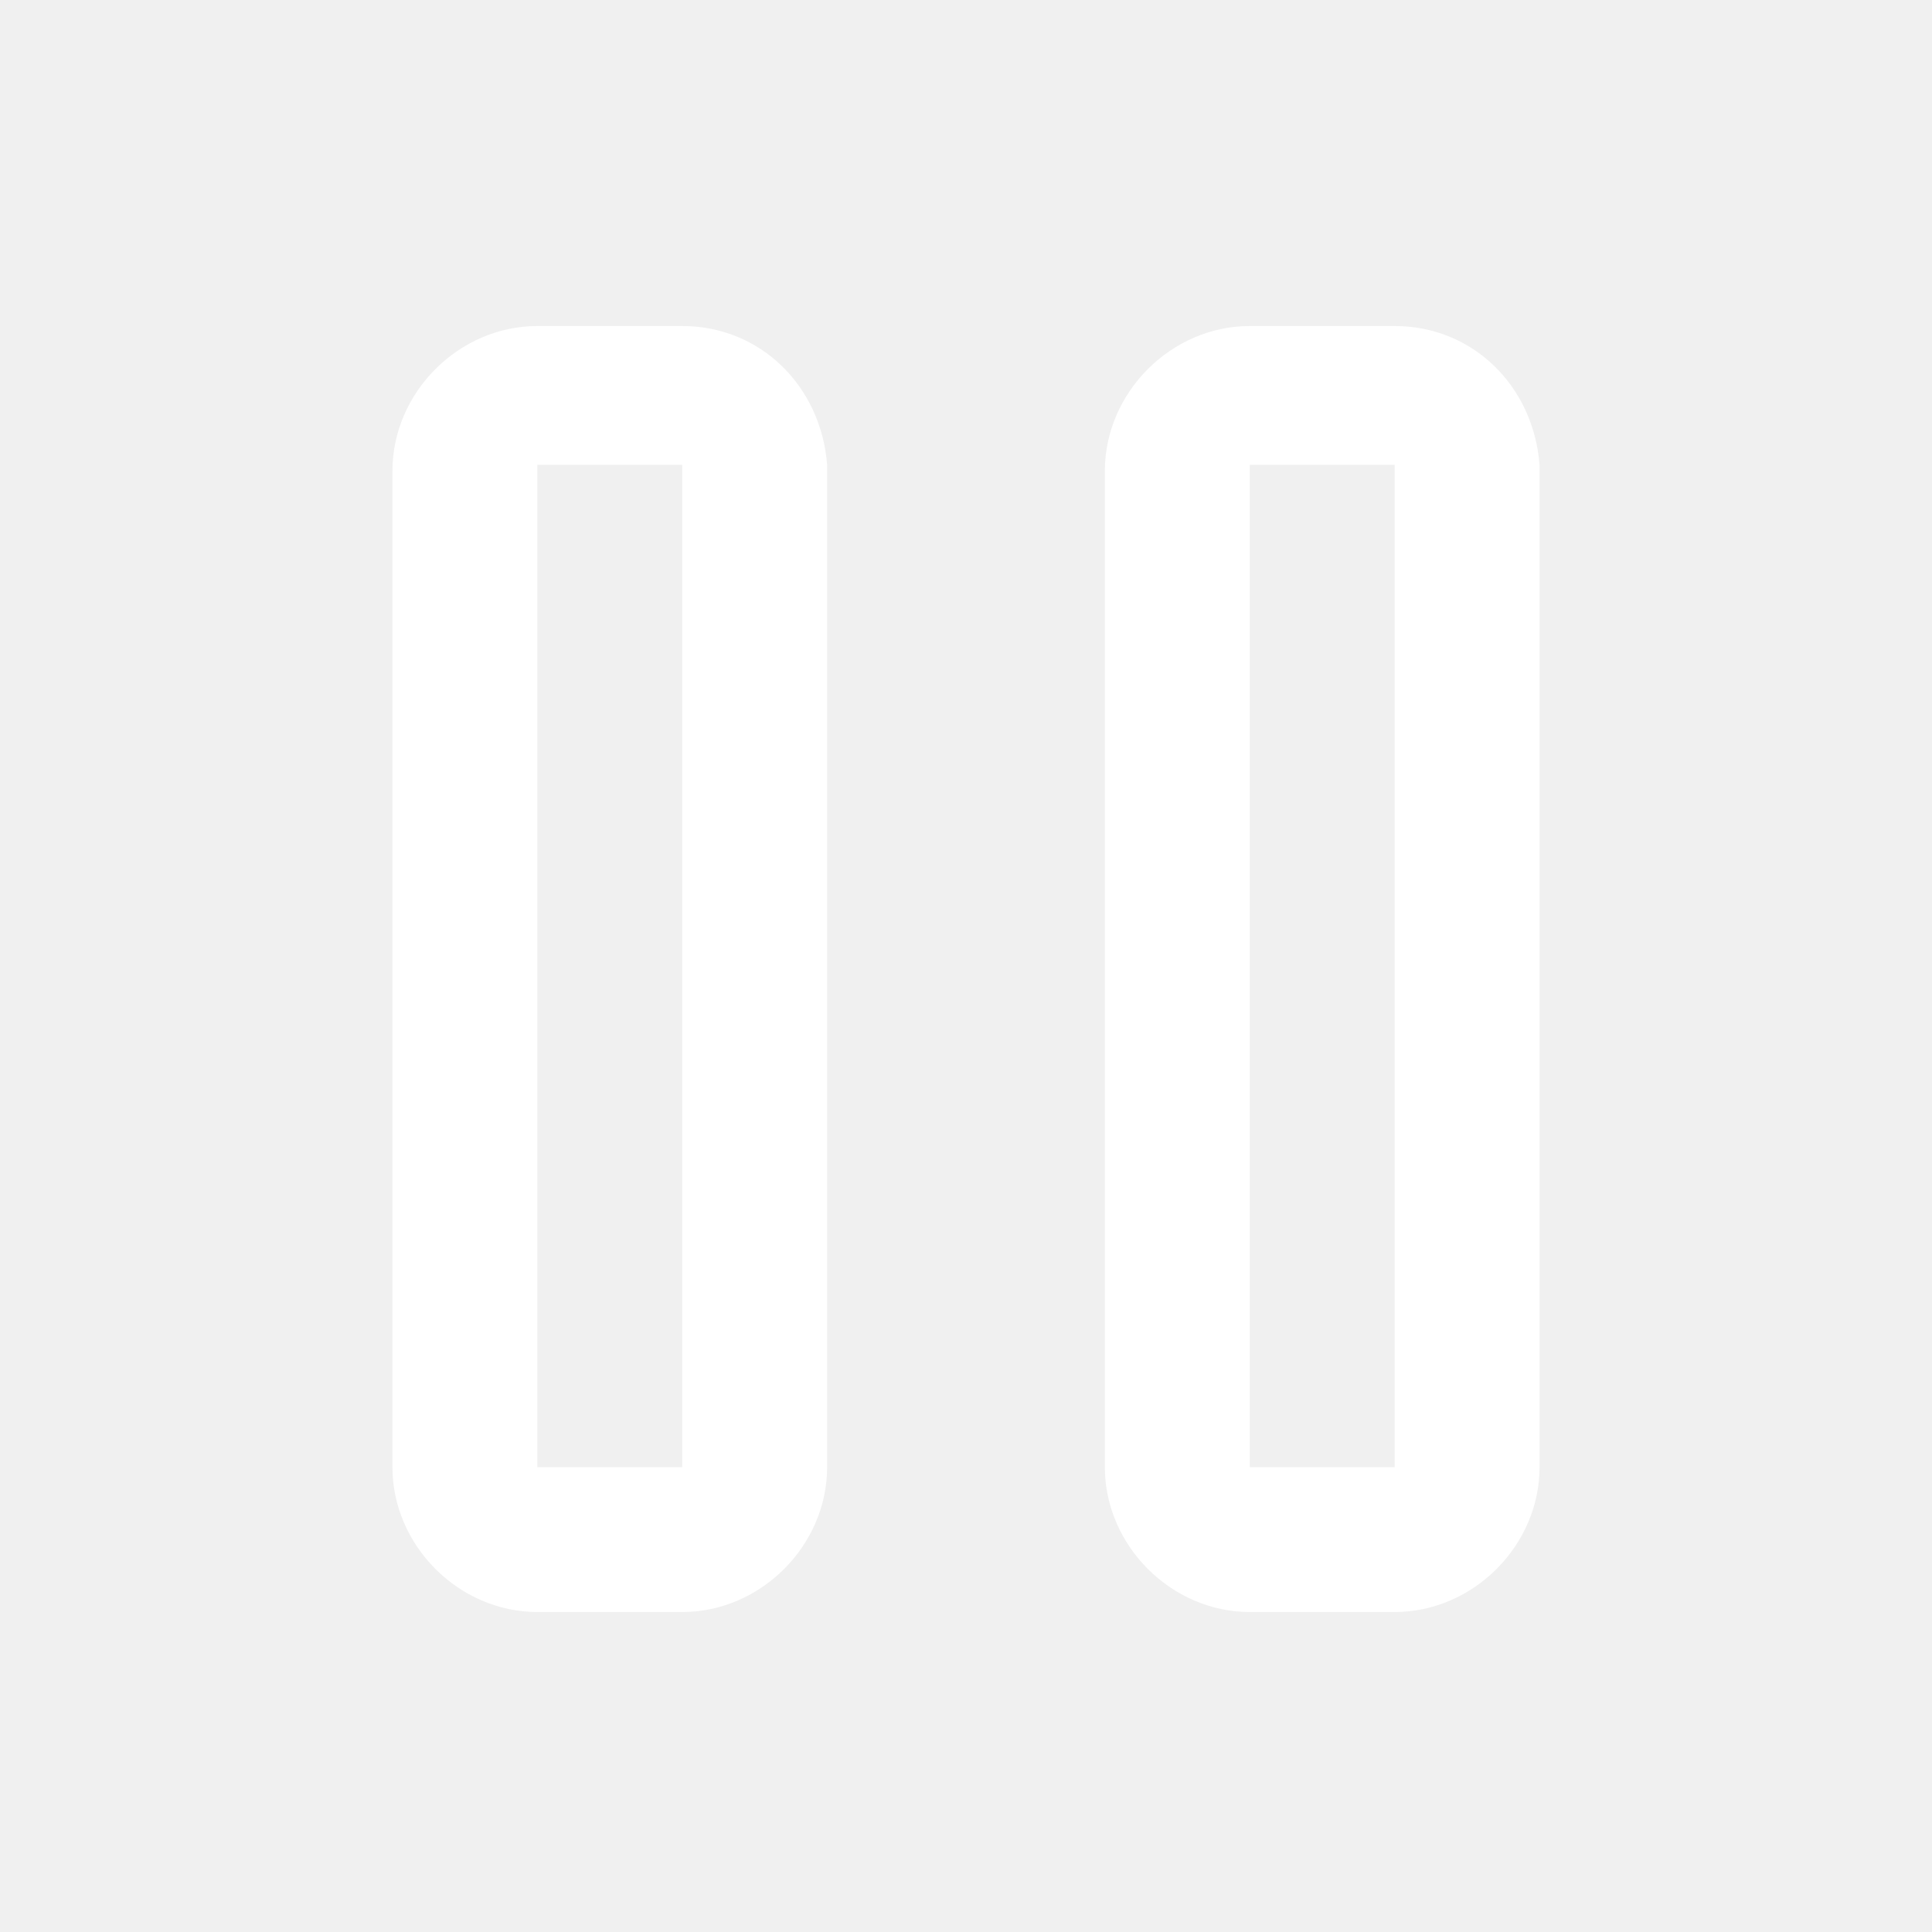
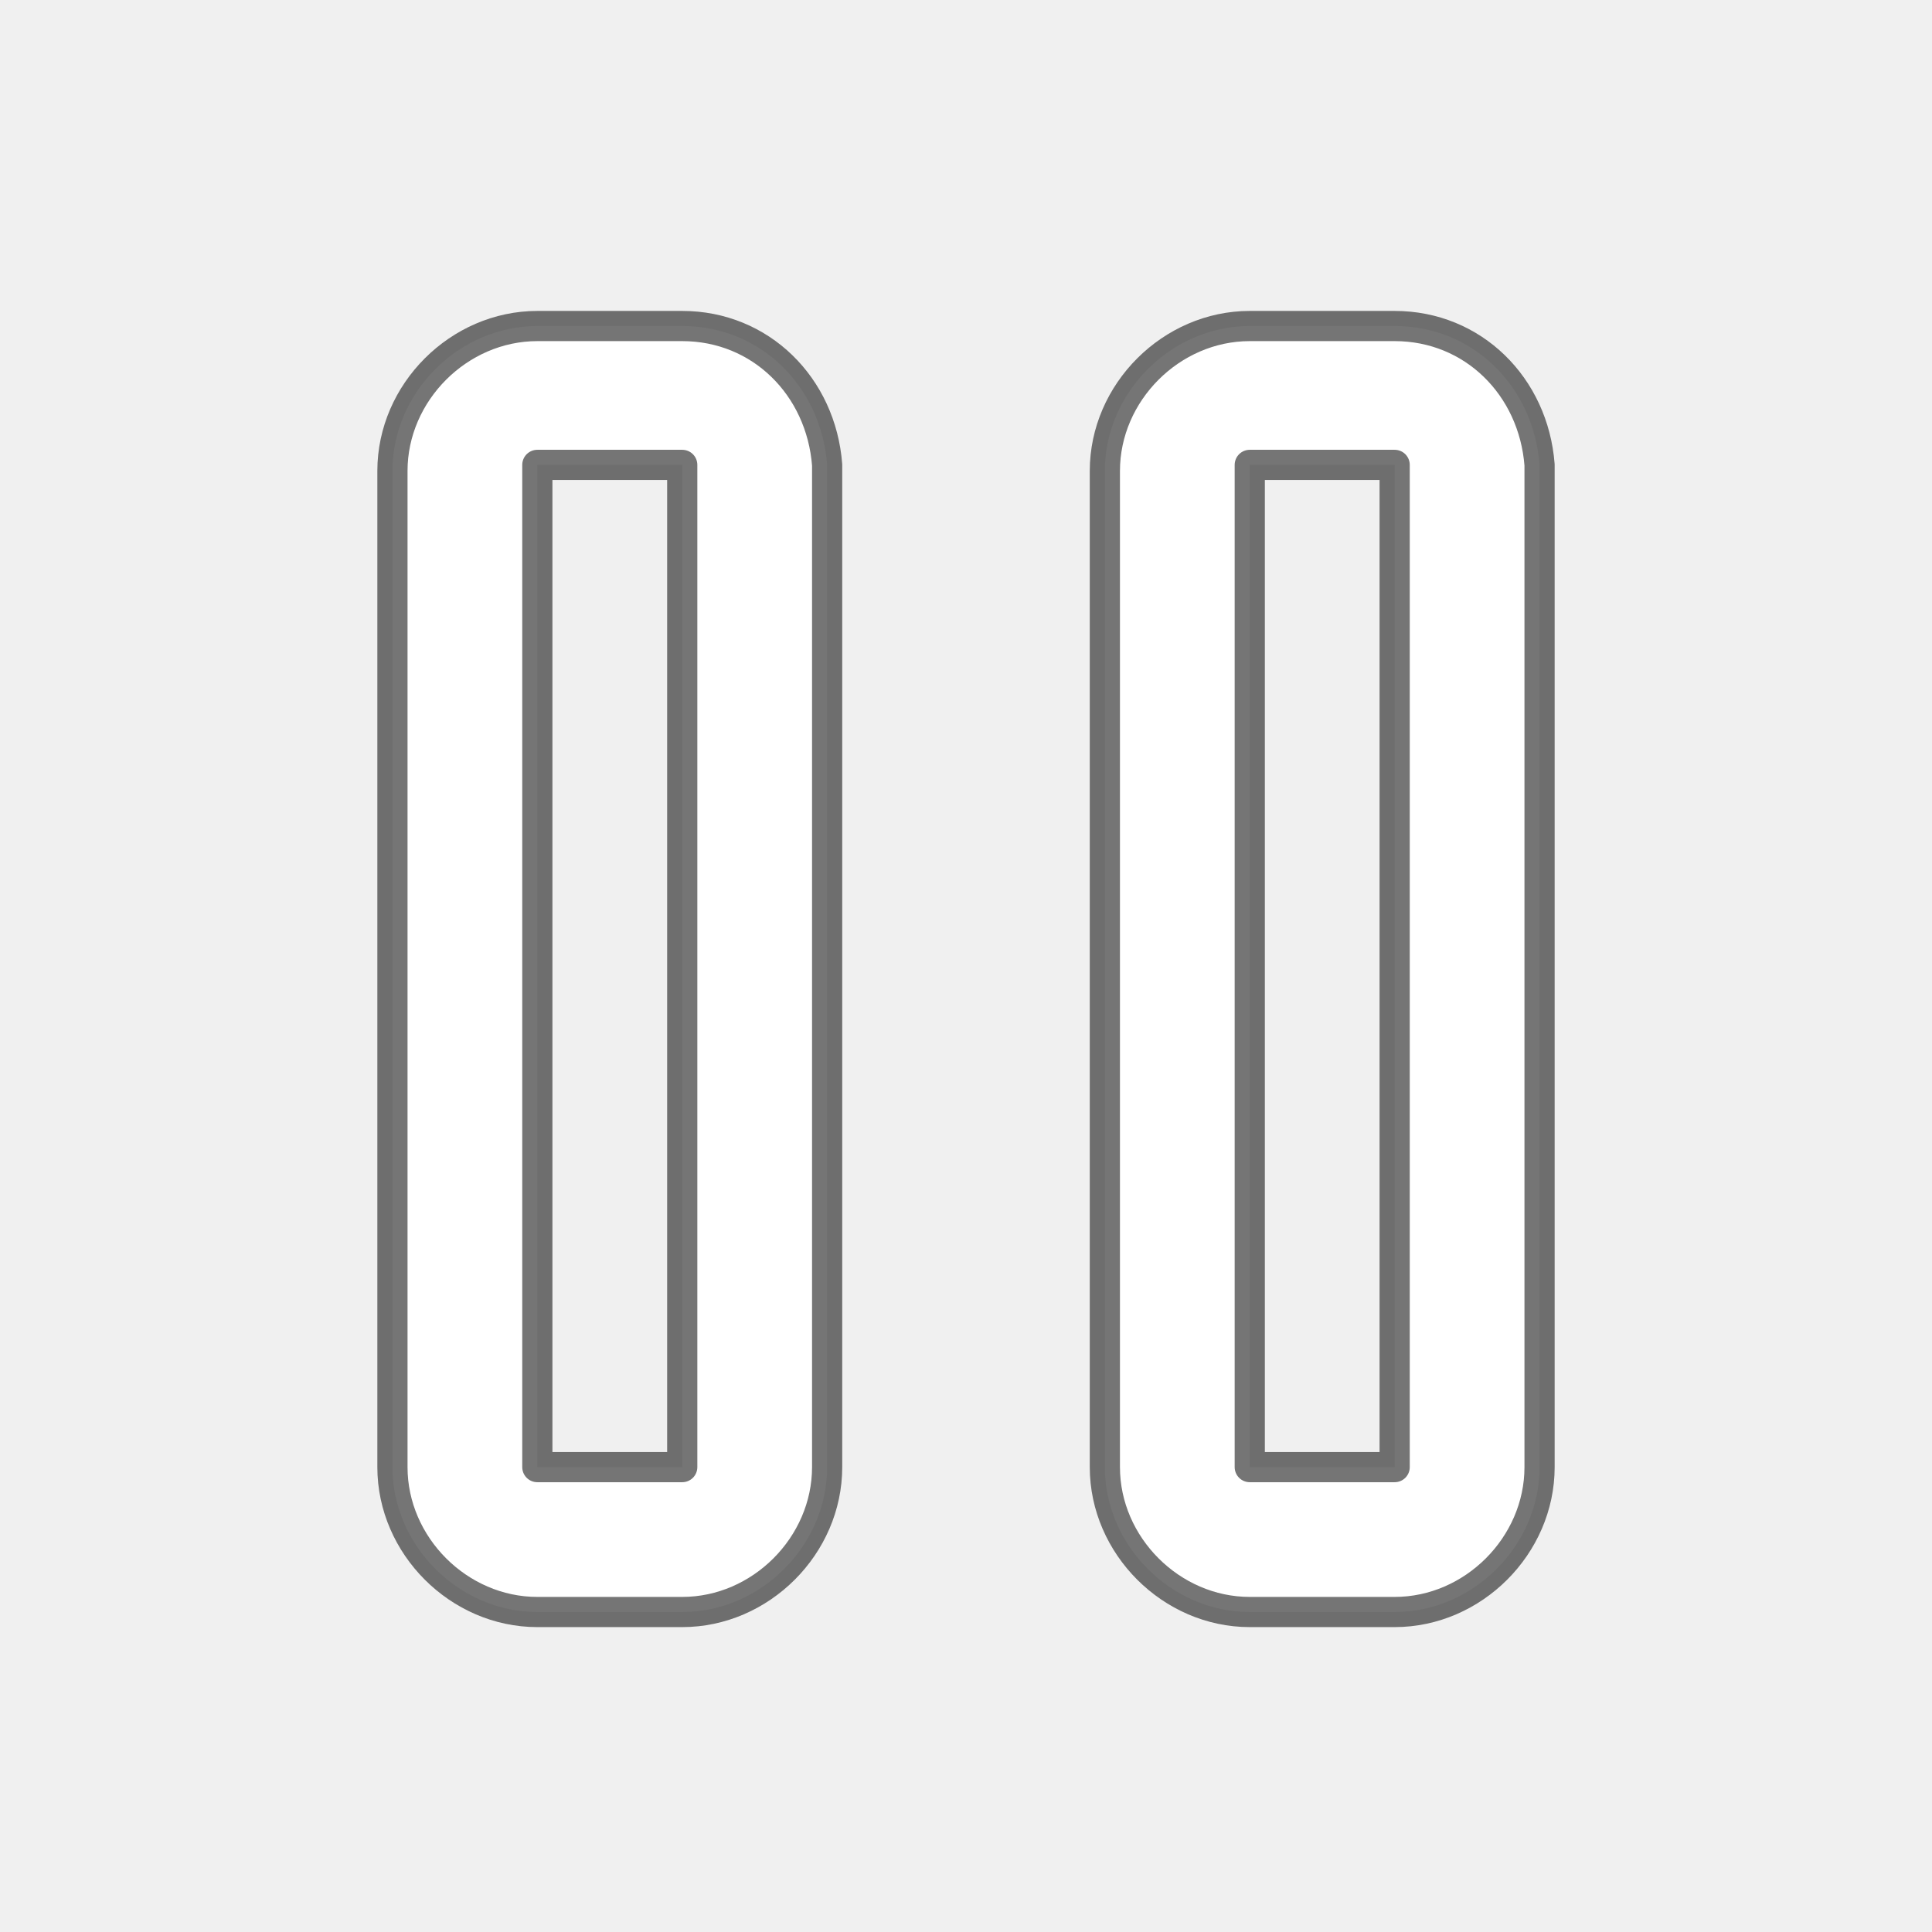
- <svg xmlns="http://www.w3.org/2000/svg" version="1.1" id="Layer_1" x="0px" y="0px" viewBox="0 0 32 32" style="enable-background:new 0 0 32 32;" xml:space="preserve">
-   <style type="text/css">
- 	.st0{fill:#FFFFFF;}
- </style>
-   <g id="Rectangle_2_copy">
-     <g>
-       <path class="st0" d="M11.3,5.4H8.9c-1.3,0-2.4,1.1-2.4,2.4v16.5c0,1.3,1.1,2.4,2.4,2.4h2.4c1.3,0,2.4-1.1,2.4-2.4V7.7    C13.6,6.4,12.6,5.4,11.3,5.4z M11.3,24.3H8.9V7.7h2.4V24.3z" />
-     </g>
-   </g>
-   <g id="Rectangle_2_copy_2">
-     <g>
-       <path class="st0" d="M23.1,5.4h-2.4c-1.3,0-2.4,1.1-2.4,2.4v16.5c0,1.3,1.1,2.4,2.4,2.4h2.4c1.3,0,2.4-1.1,2.4-2.4V7.7    C25.4,6.4,24.4,5.4,23.1,5.4z M23.1,24.3h-2.4V7.7h2.4V24.3z" />
-     </g>
-   </g>
+ <svg xmlns="http://www.w3.org/2000/svg" width="100%" height="100%" viewBox="0 0 32 32" version="1.1" xml:space="preserve" style="fill-rule:evenodd;clip-rule:evenodd;stroke-linejoin:round;stroke-miterlimit:1.414;">
+   <path id="Rectangle_2_copy" d="M11.3,5.4L8.9,5.4C7.6,5.4 6.5,6.5 6.5,7.8L6.5,24.3C6.5,25.6 7.6,26.7 8.9,26.7L11.3,26.7C12.6,26.7 13.7,25.6 13.7,24.3L13.7,7.7C13.6,6.4 12.6,5.4 11.3,5.4ZM11.3,24.3L8.9,24.3L8.9,7.7L11.3,7.7L11.3,24.3Z" style="fill:white;fill-rule:nonzero;stroke:black;stroke-opacity:0.541;stroke-width:0.5px;" />
+   <path id="Rectangle_2_copy_2" d="M23.1,5.4L20.7,5.4C19.4,5.4 18.3,6.5 18.3,7.8L18.3,24.3C18.3,25.6 19.4,26.7 20.7,26.7L23.1,26.7C24.4,26.7 25.5,25.6 25.5,24.3L25.5,7.7C25.4,6.4 24.4,5.4 23.1,5.4ZM23.1,24.3L20.7,24.3L20.7,7.7L23.1,7.7L23.1,24.3Z" style="fill:white;fill-rule:nonzero;stroke:black;stroke-opacity:0.541;stroke-width:0.5px;" />
</svg>
